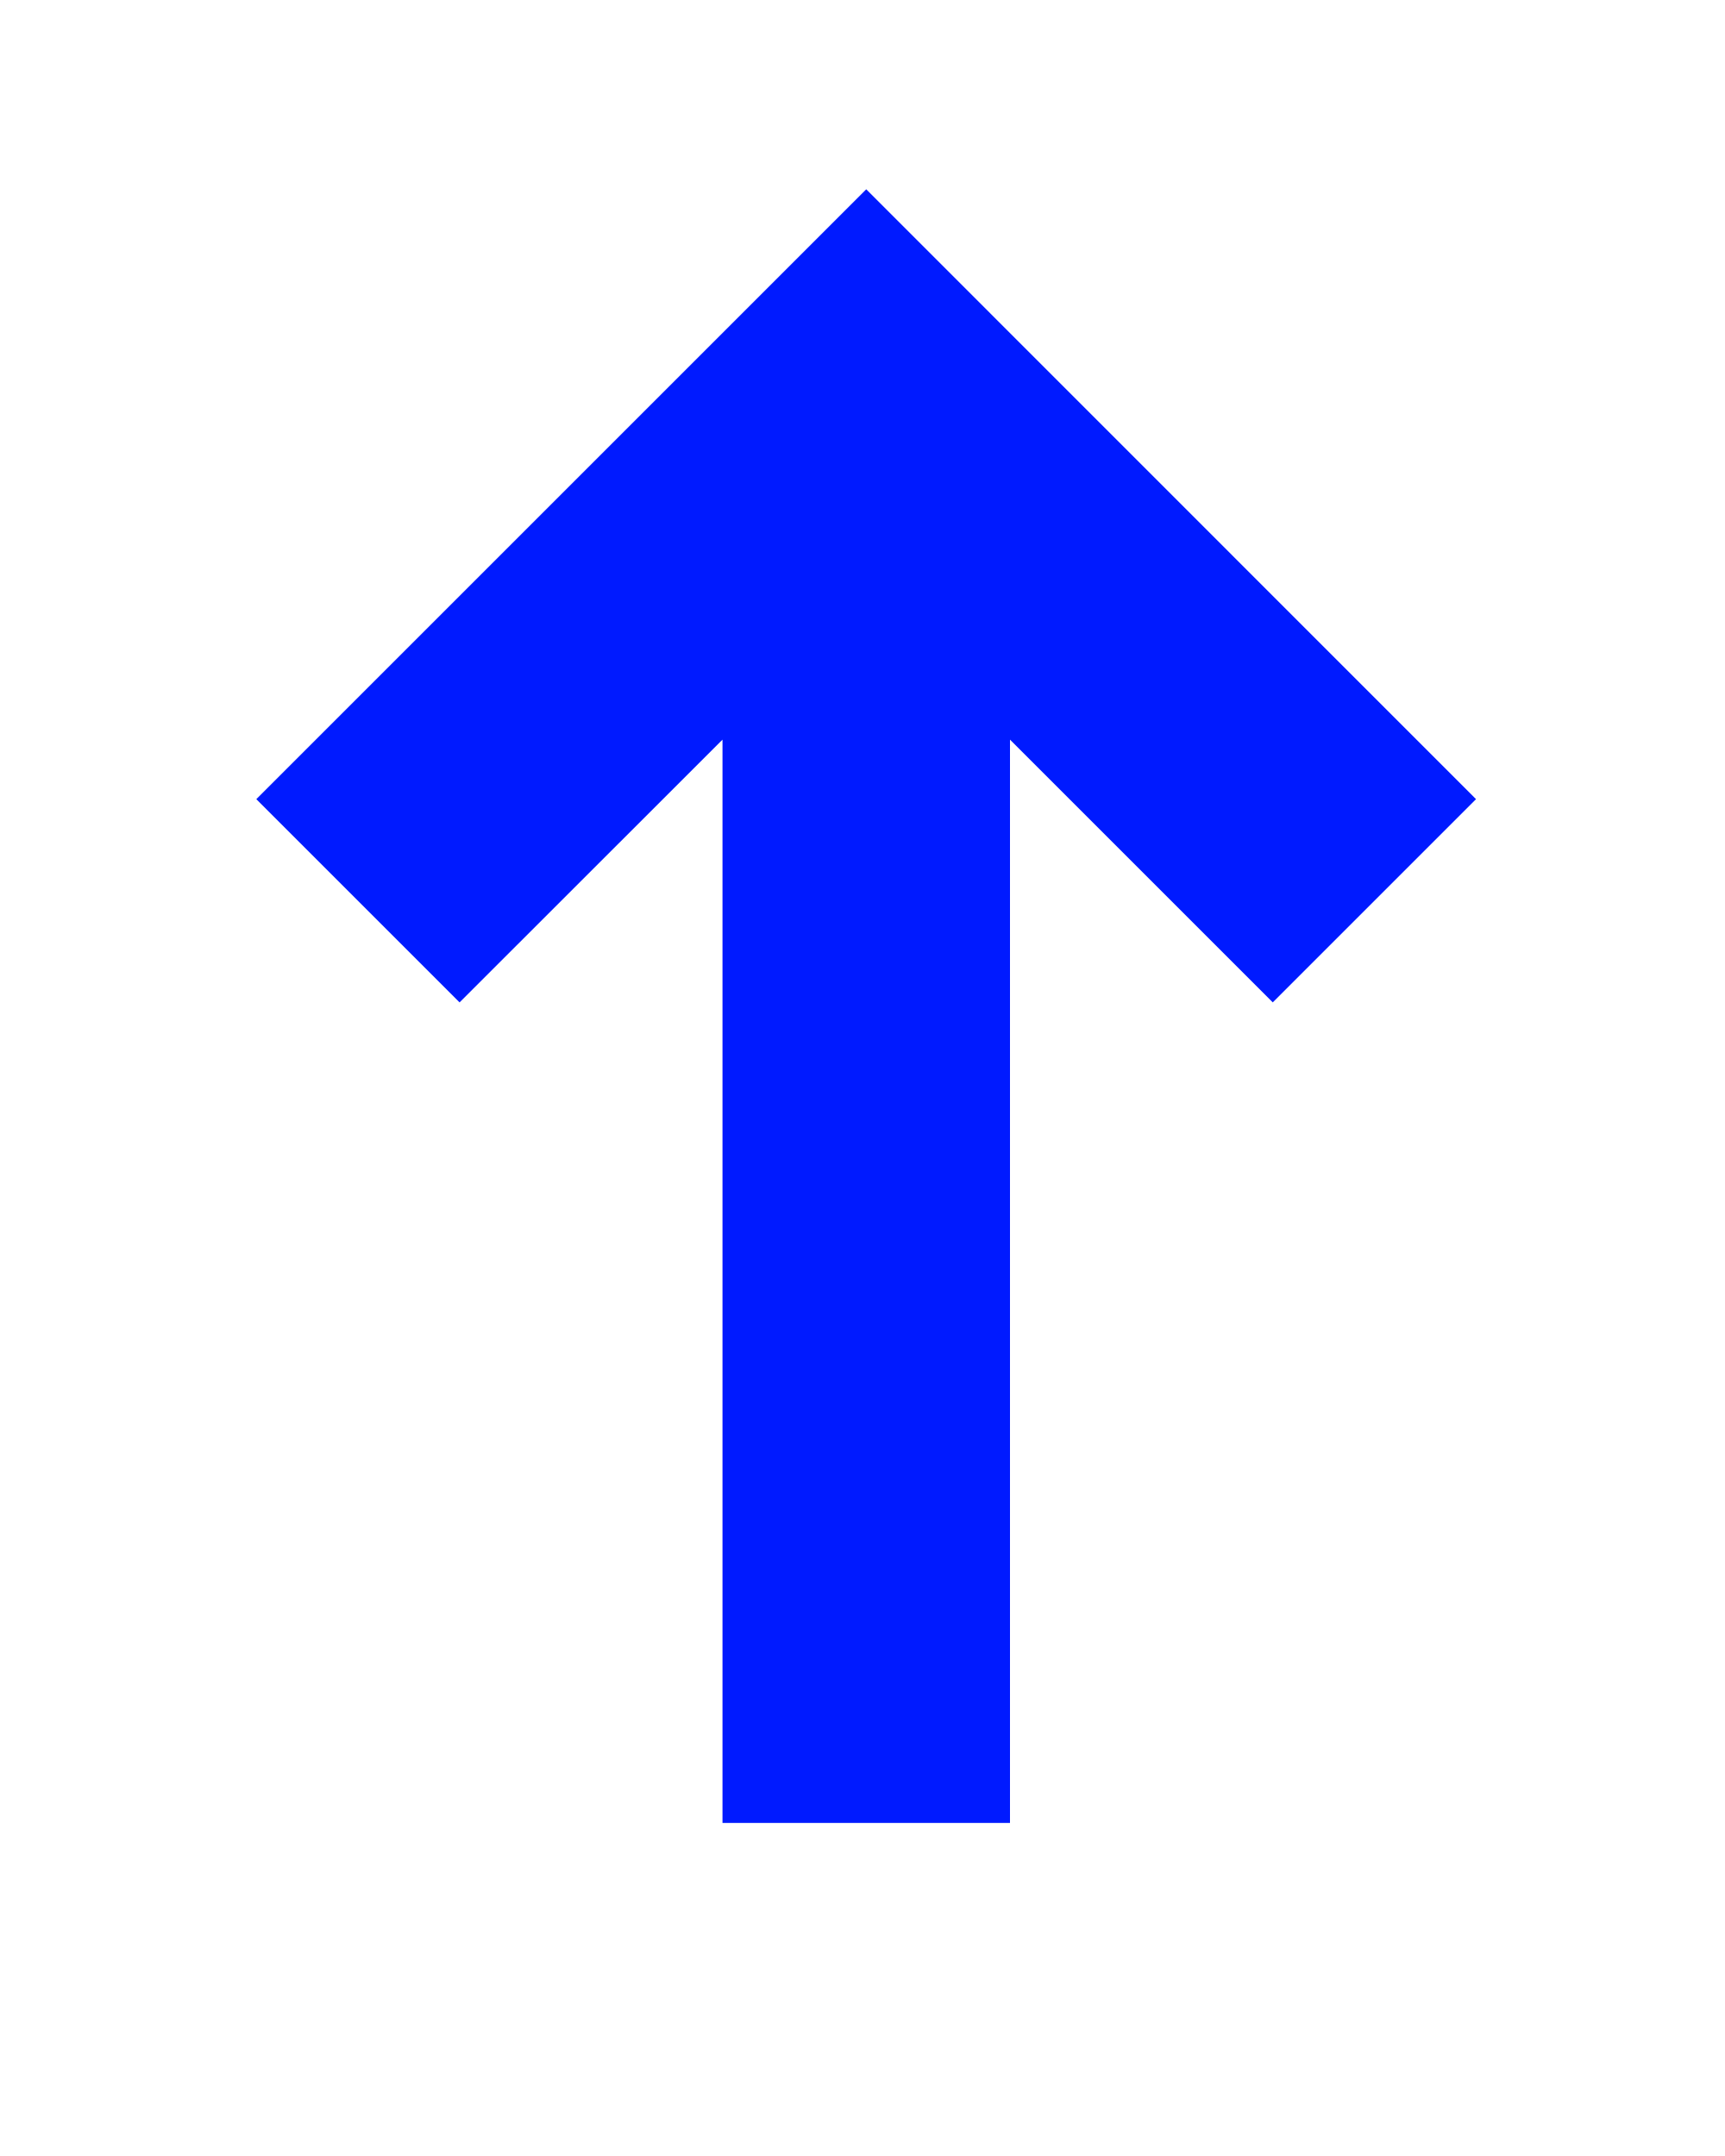
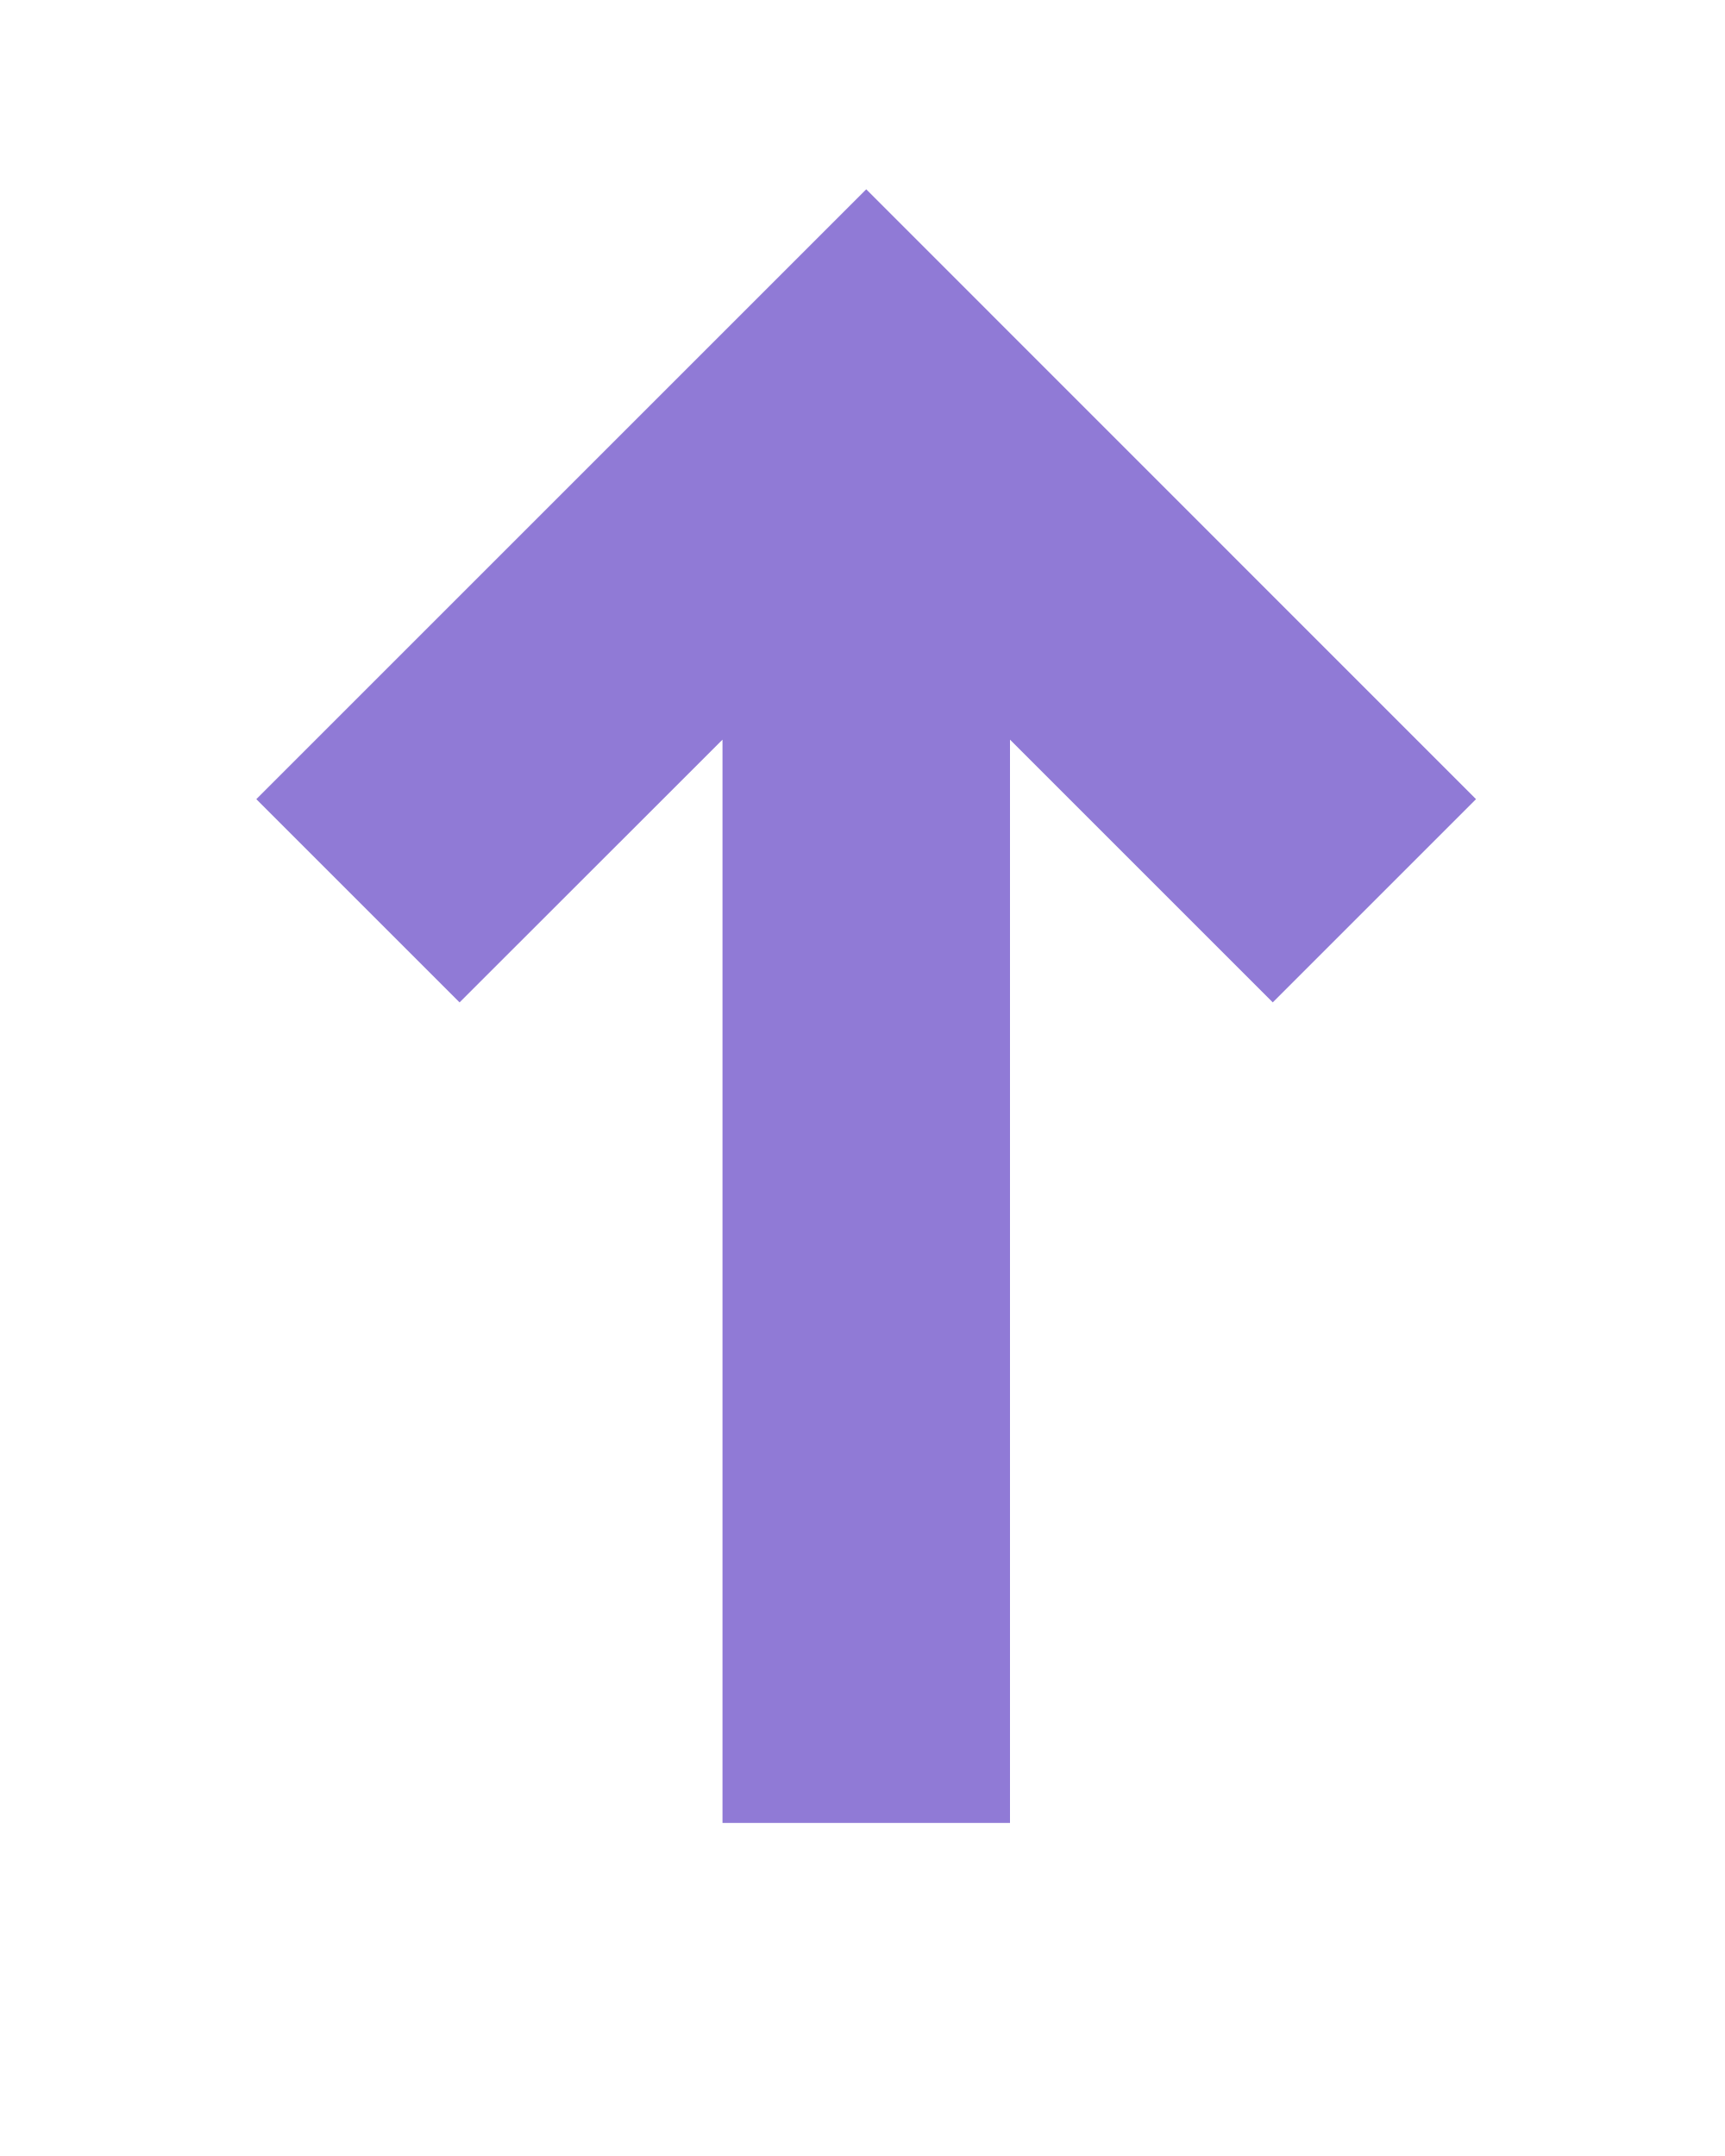
<svg xmlns="http://www.w3.org/2000/svg" width="12" height="15" viewBox="0 0 12 15" fill="none">
-   <path d="M8.854 6.974L10.268 5.56L6.026 1.317L1.783 5.56L3.197 6.974L5.026 5.146V12.683H7.026V5.146L8.854 6.974Z" fill="#001AFF" />
+   <path d="M8.854 6.974L10.268 5.56L6.026 1.317L1.783 5.56L3.197 6.974L5.026 5.146V12.683H7.026V5.146L8.854 6.974Z" fill="#907AD6" />
</svg>
